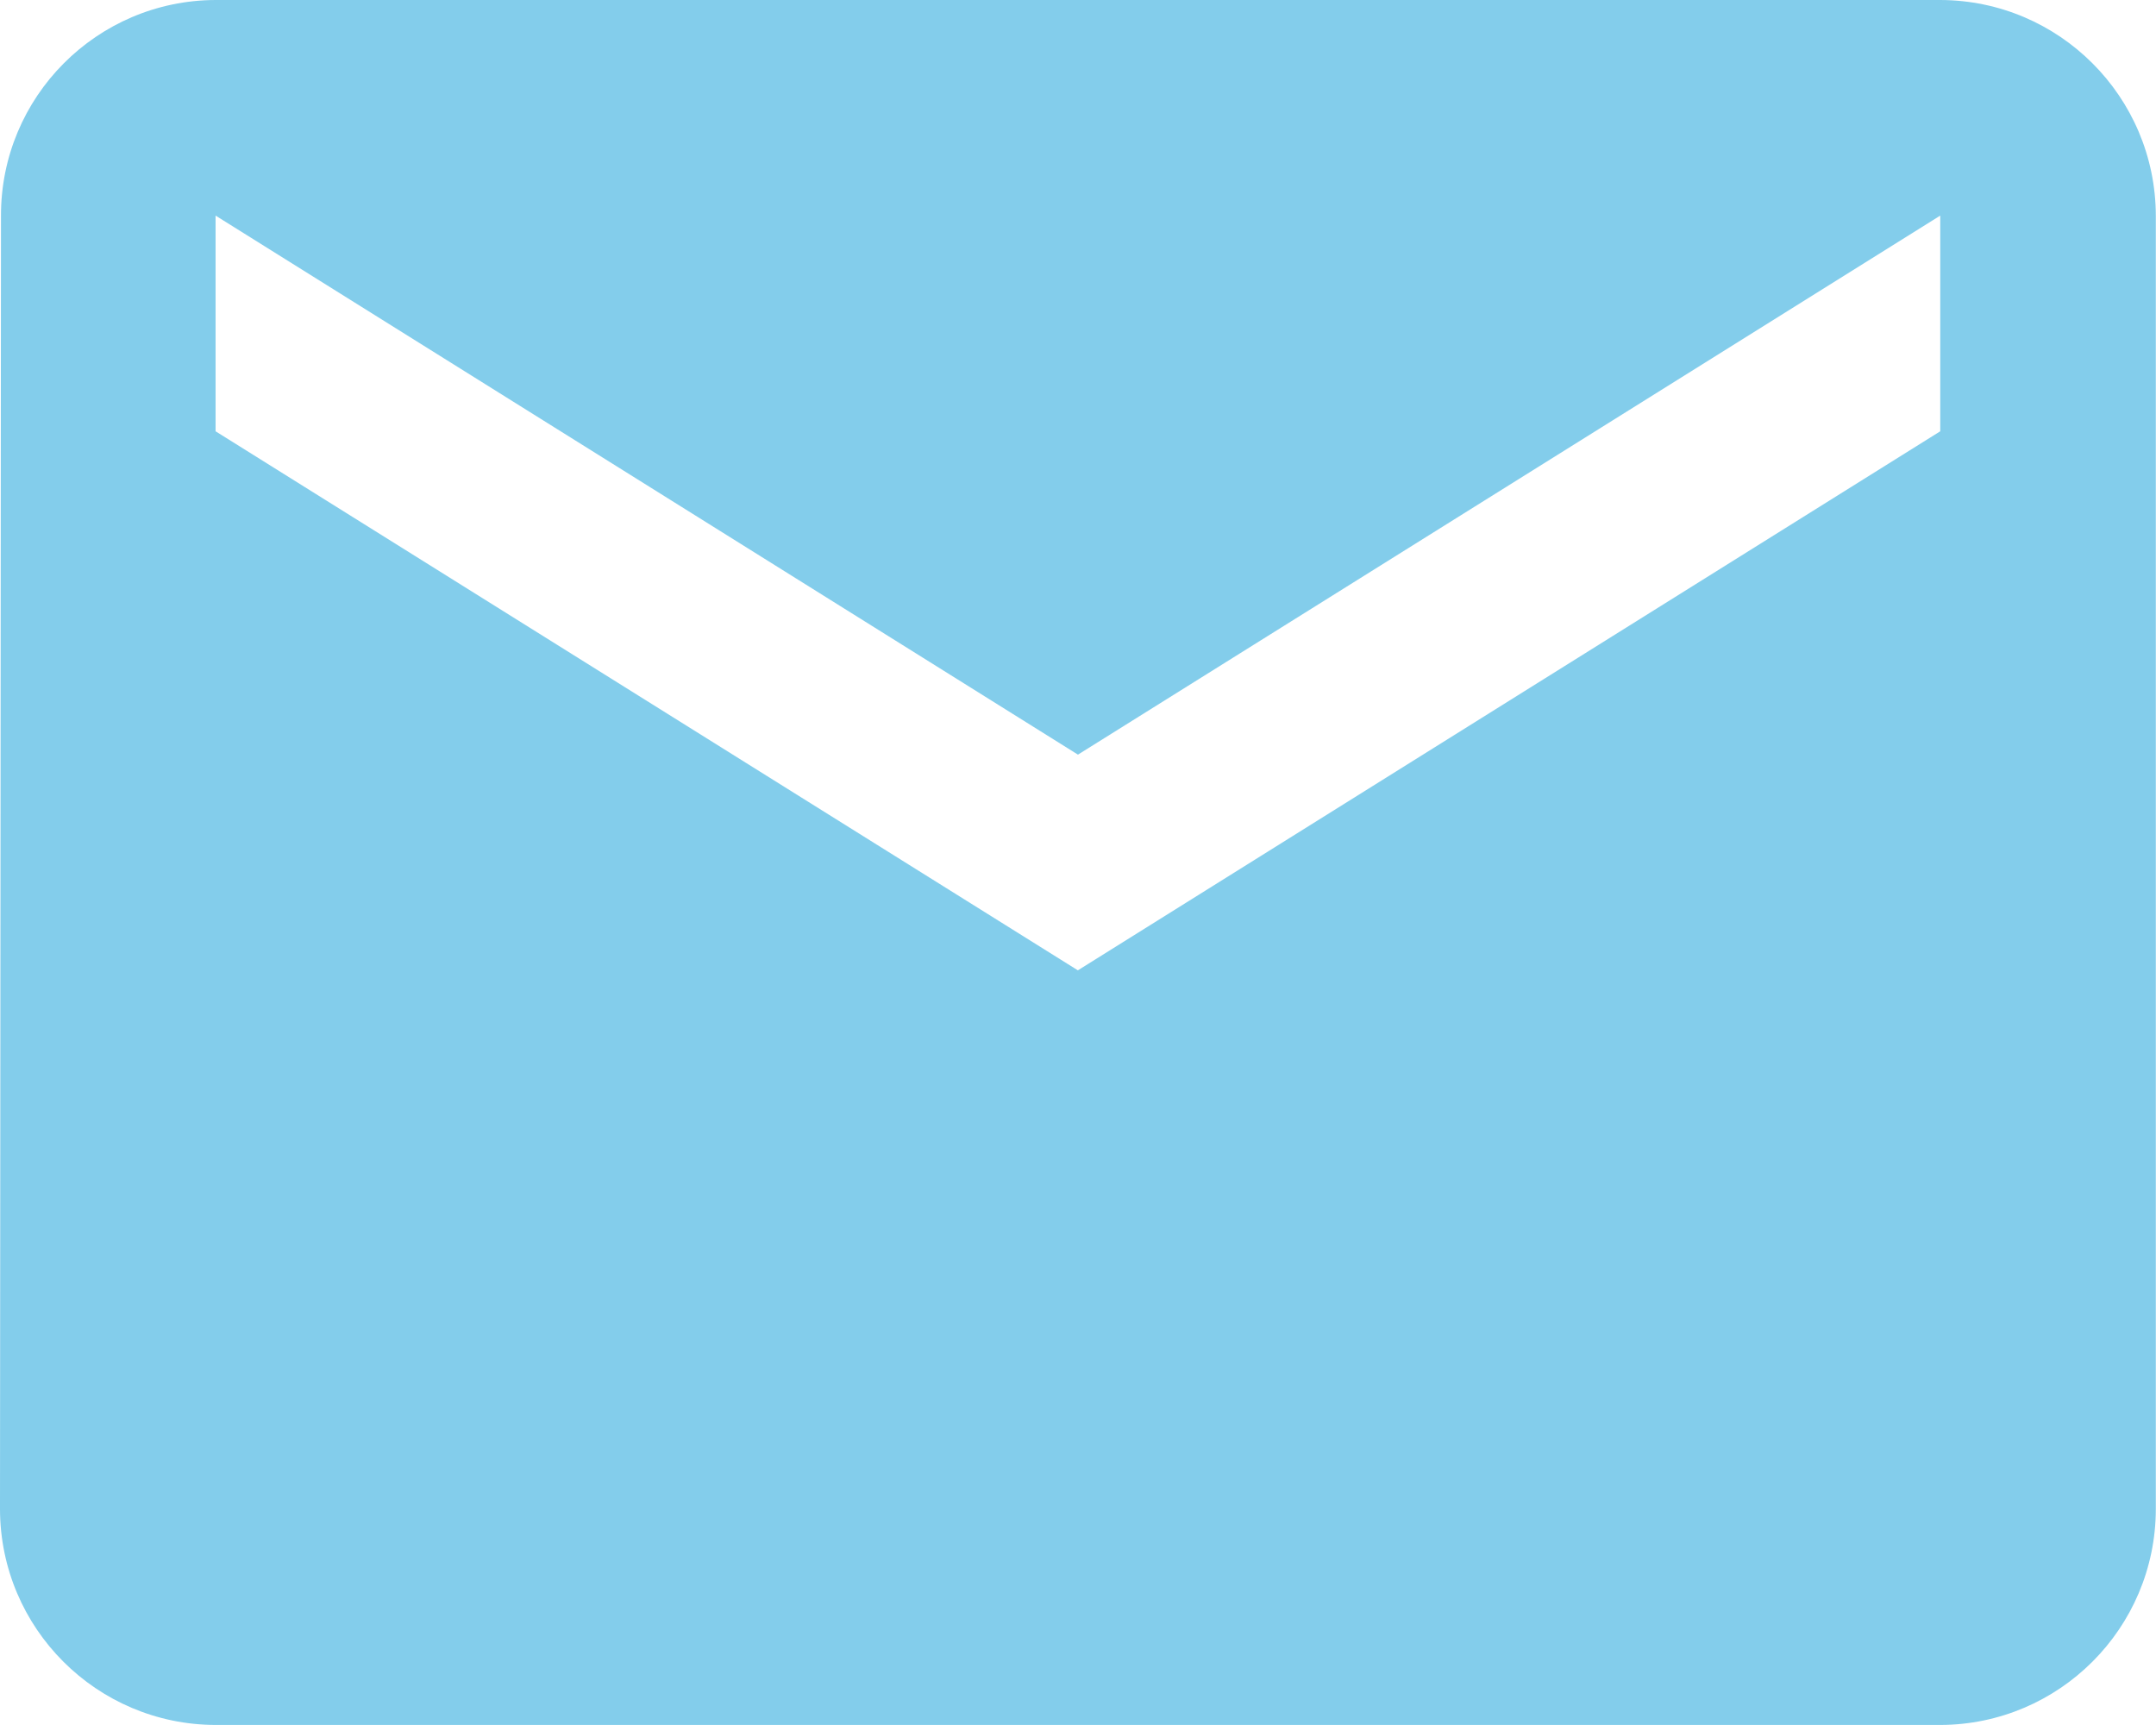
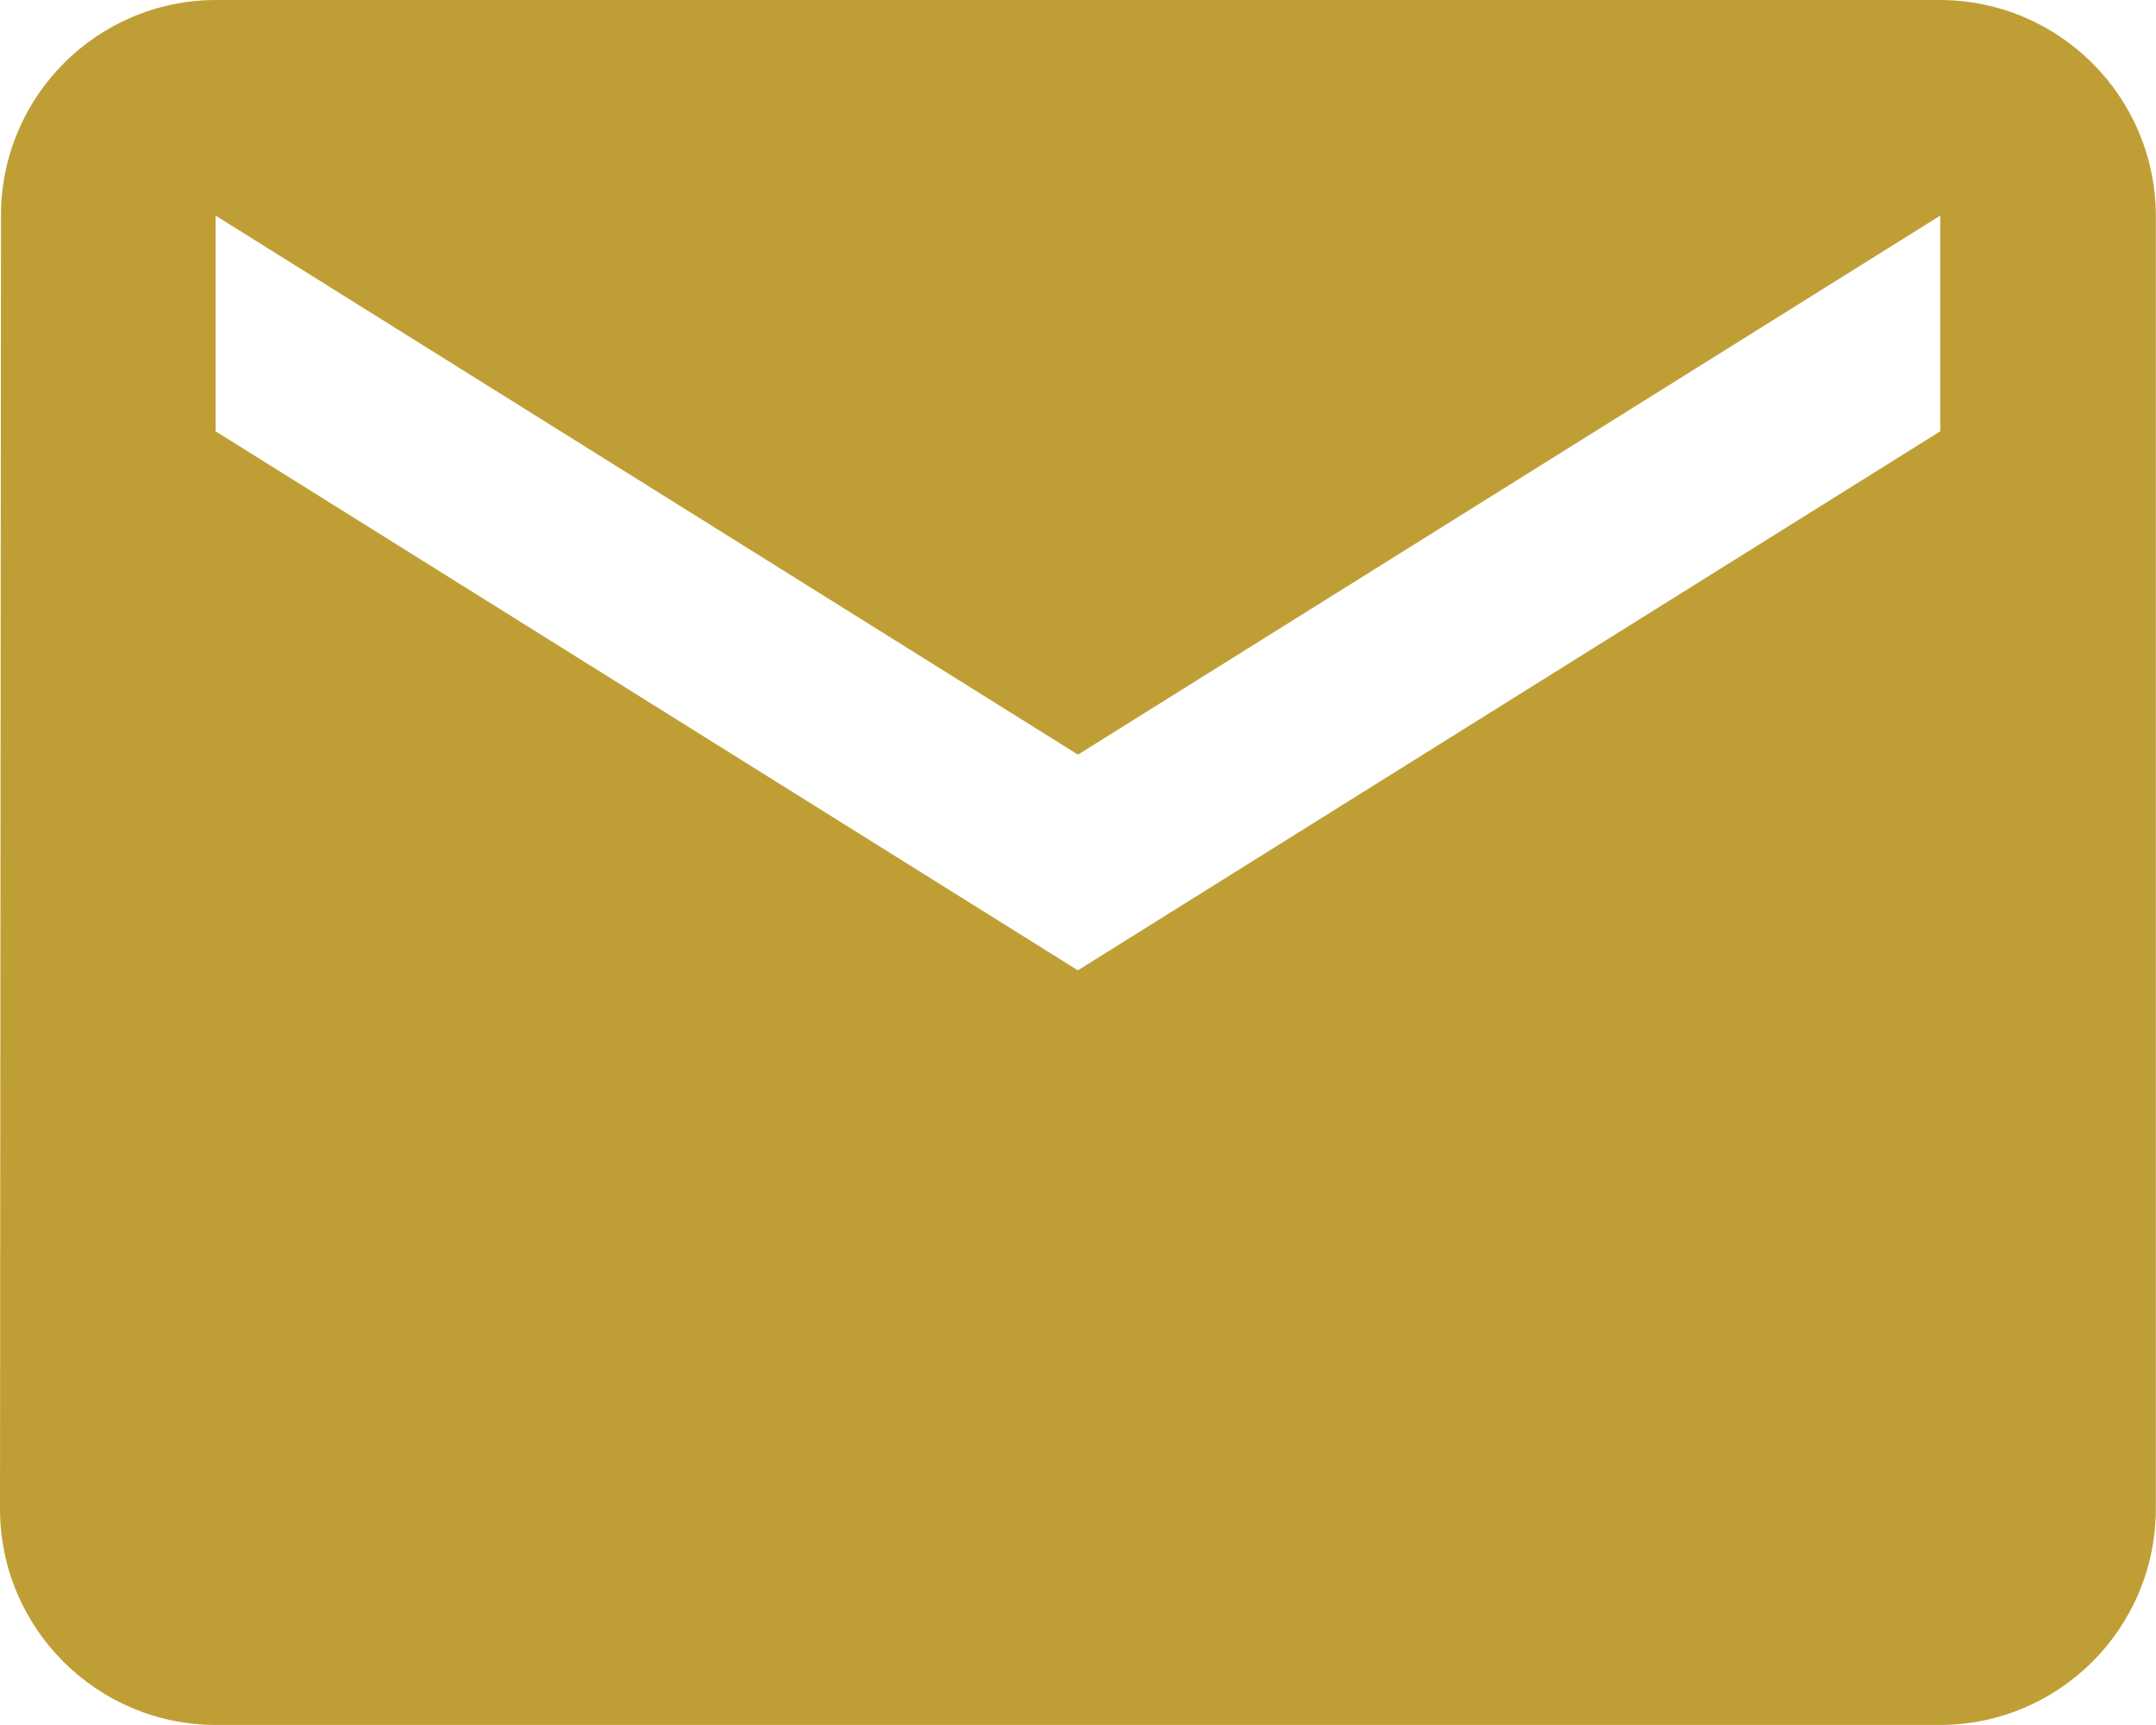
<svg xmlns="http://www.w3.org/2000/svg" width="24.113" height="19.29" viewBox="0 0 24.113 19.29">
-   <path id="Icon_material-mail" data-name="Icon material-mail" d="M24.7,6H5.411a2.408,2.408,0,0,0-2.4,2.411L3,22.879A2.418,2.418,0,0,0,5.411,25.29H24.7a2.418,2.418,0,0,0,2.411-2.411V8.411A2.418,2.418,0,0,0,24.7,6Zm0,4.823-9.645,6.028L5.411,10.823V8.411l9.645,6.028L24.7,8.411Z" transform="translate(-3 -6)" fill="#83cdeb" />
+   <path id="Icon_material-mail" data-name="Icon material-mail" d="M24.7,6H5.411a2.408,2.408,0,0,0-2.4,2.411L3,22.879A2.418,2.418,0,0,0,5.411,25.29H24.7a2.418,2.418,0,0,0,2.411-2.411V8.411A2.418,2.418,0,0,0,24.7,6Zm0,4.823-9.645,6.028L5.411,10.823V8.411l9.645,6.028L24.7,8.411Z" transform="translate(-3 -6)" fill="#BF9F35" />
</svg>
